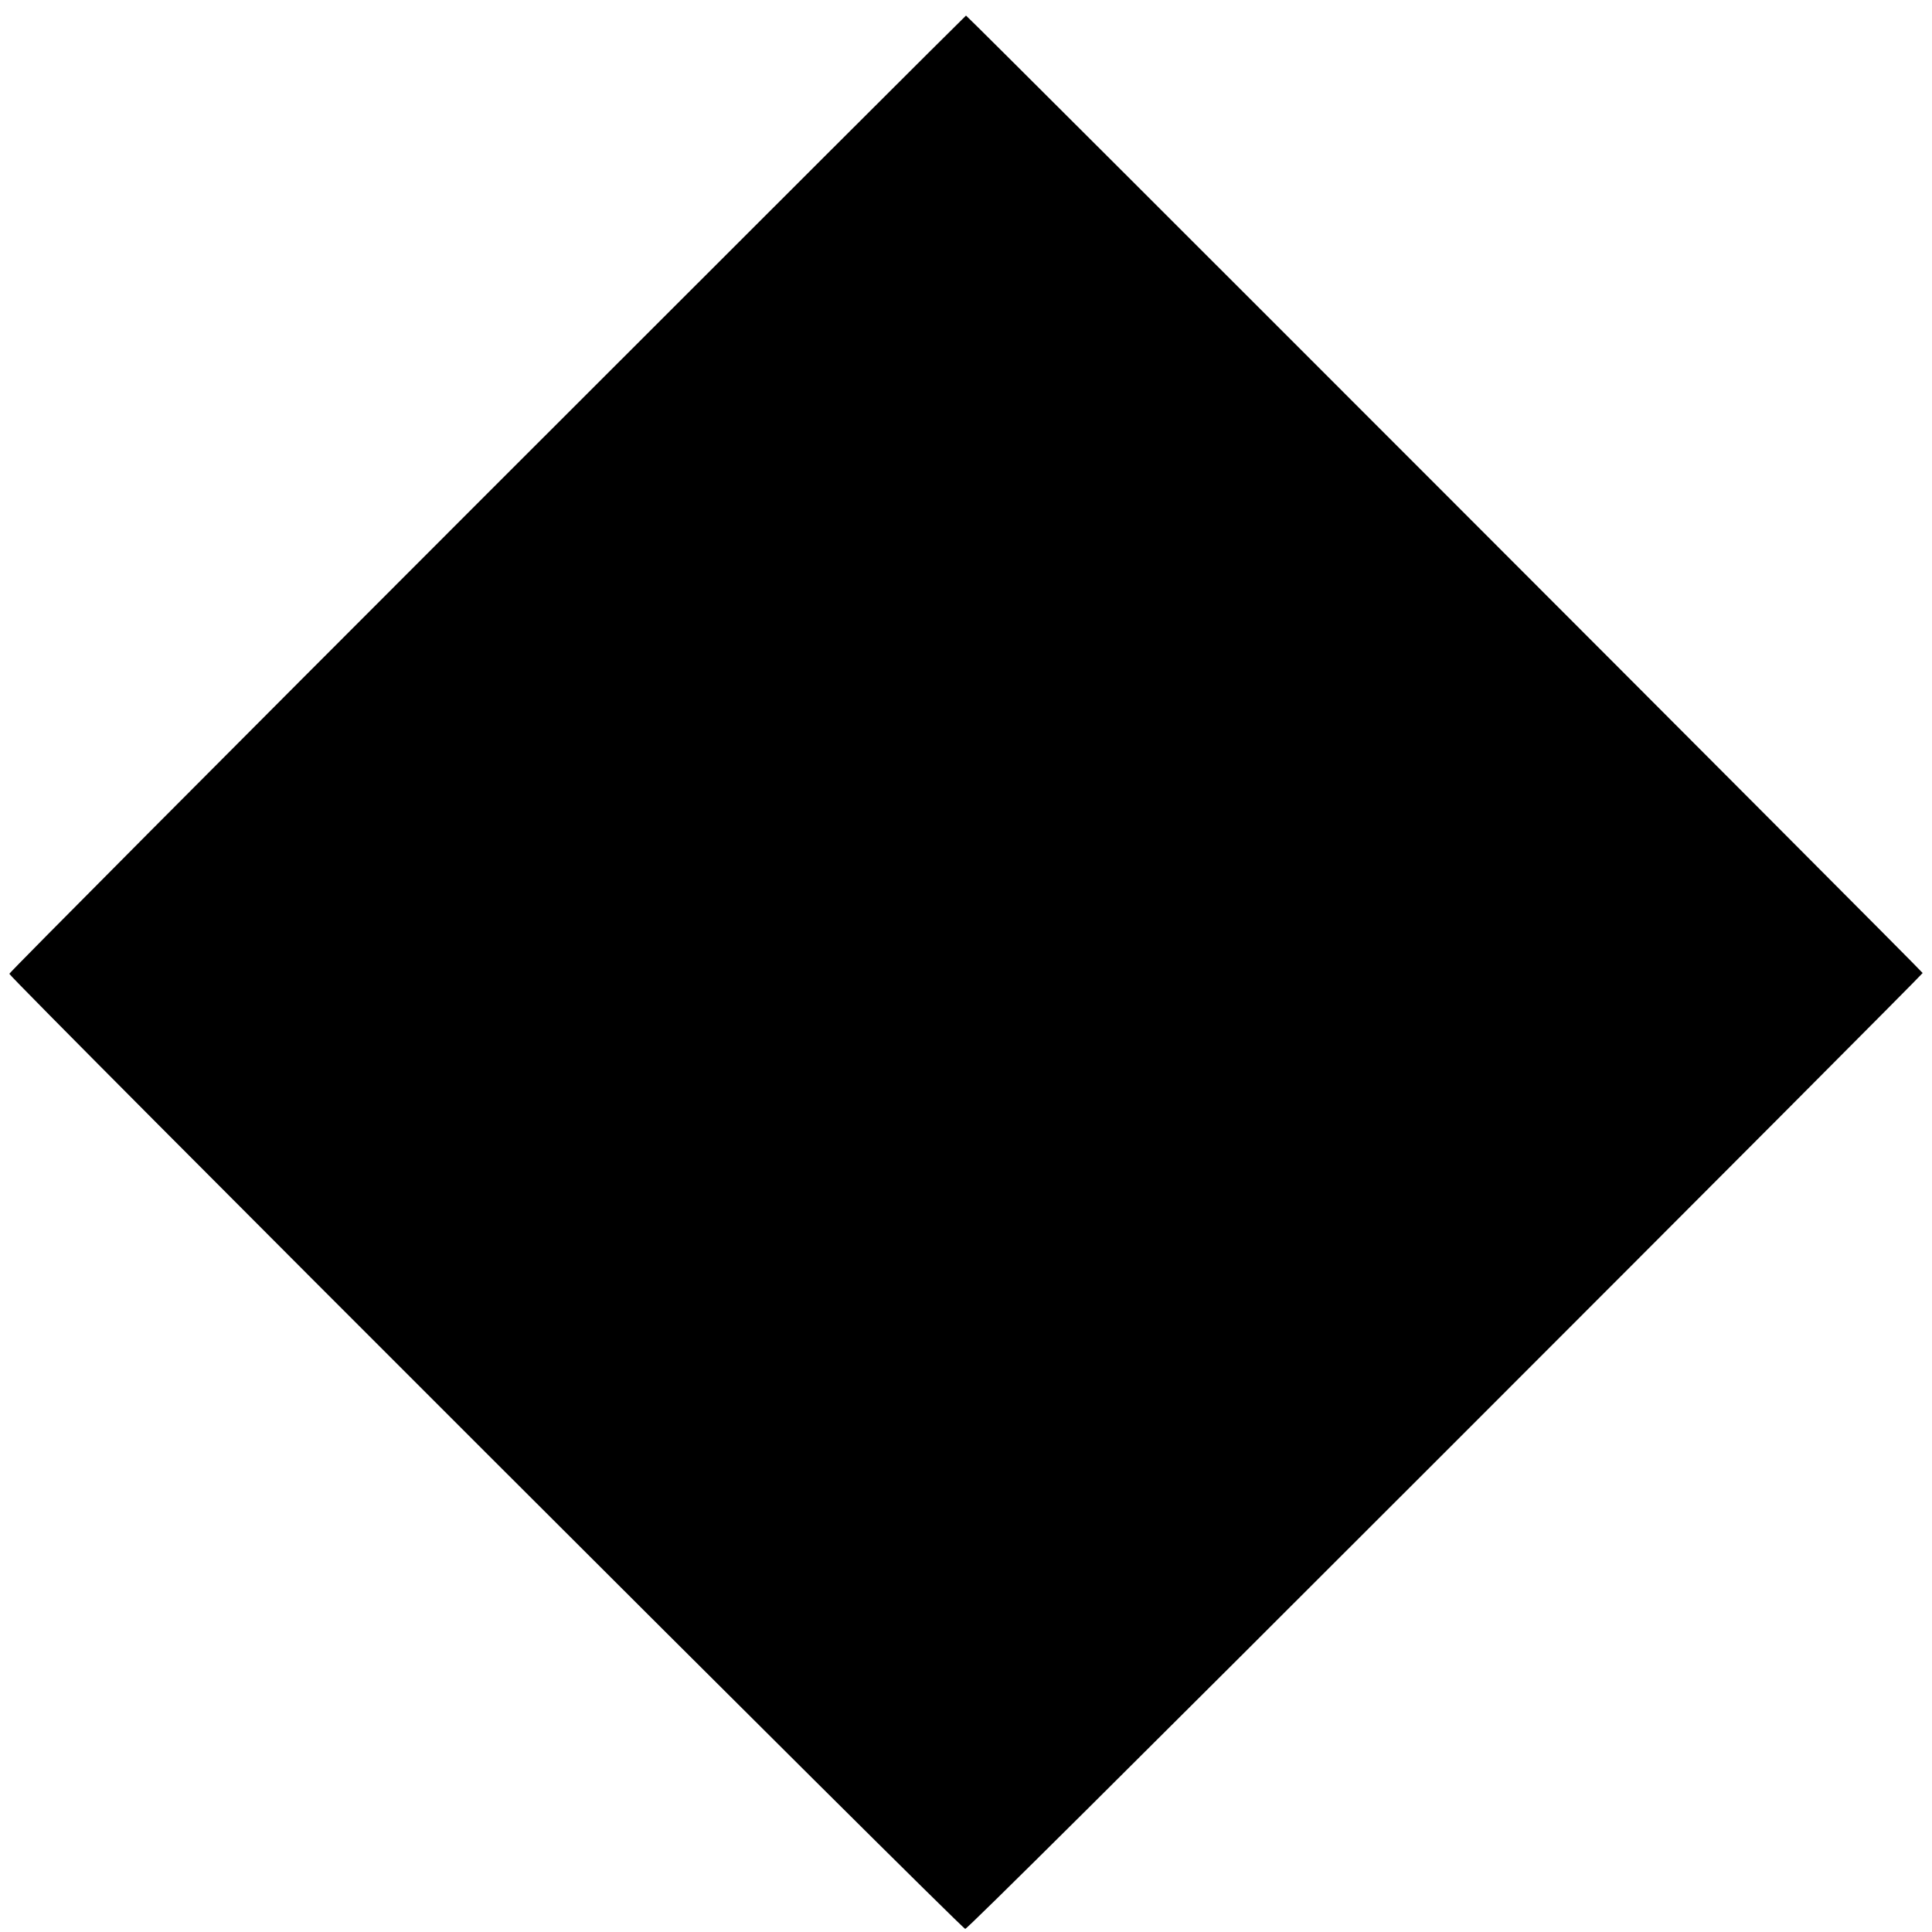
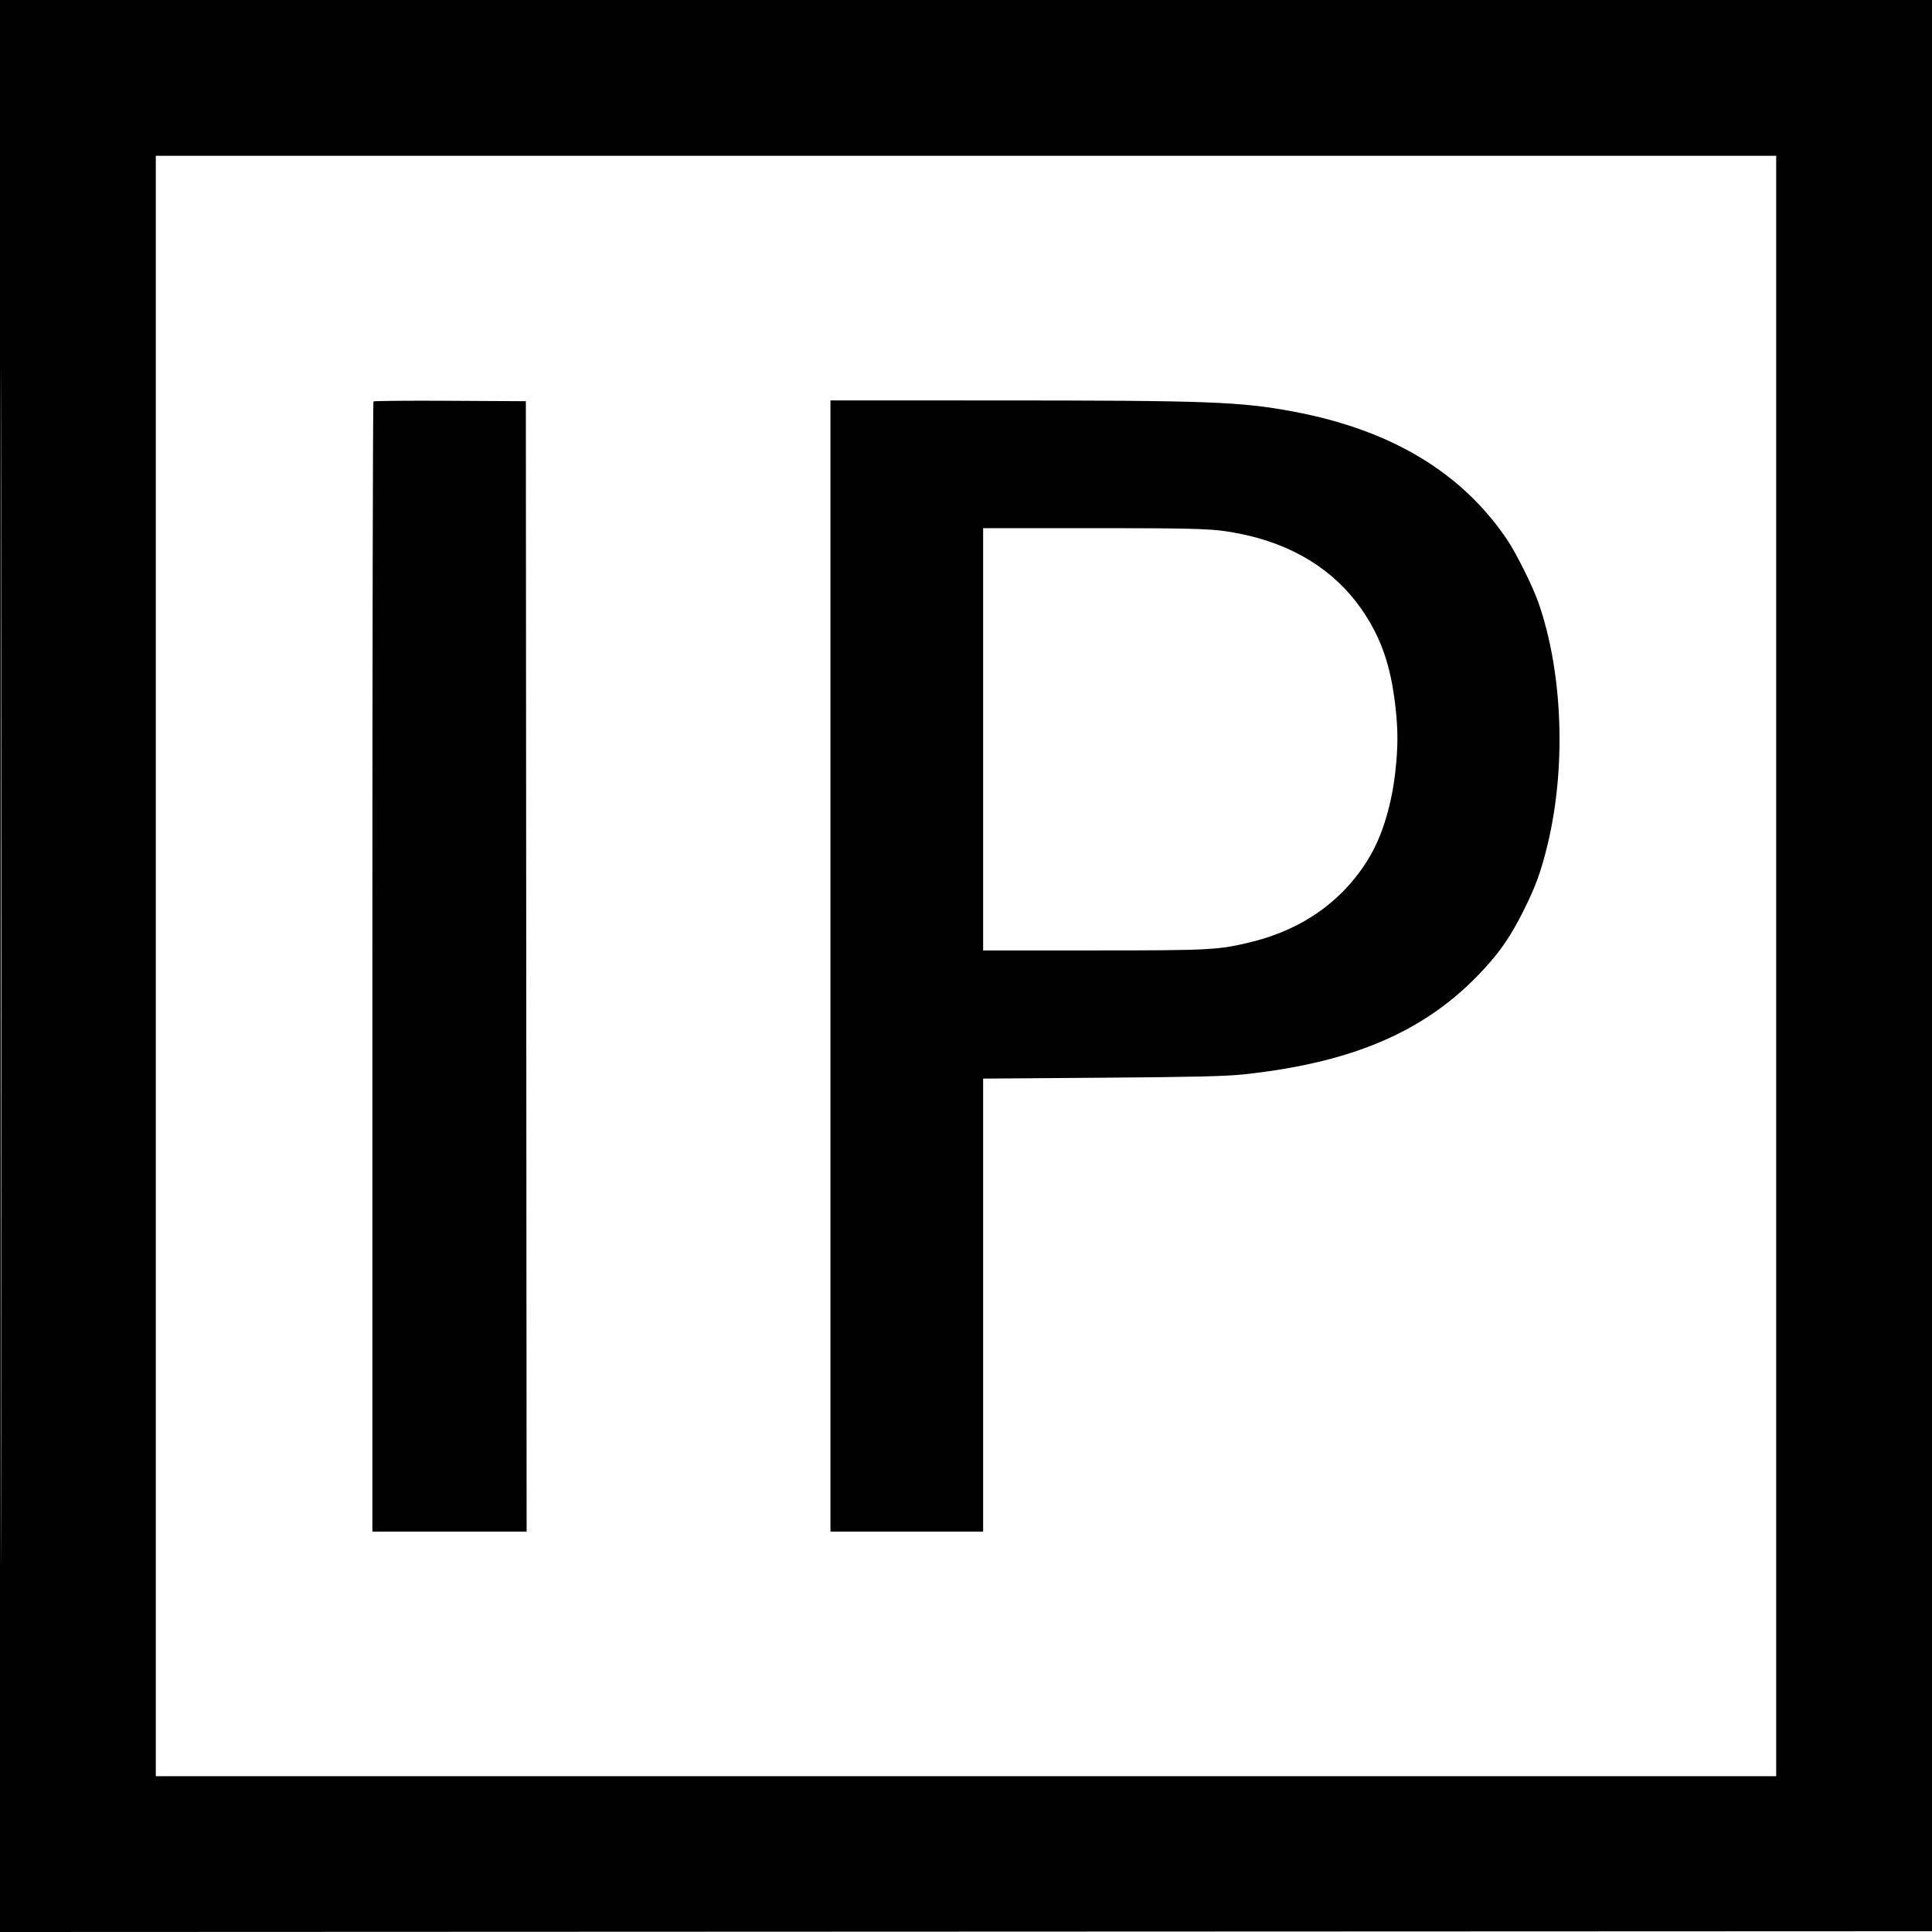
<svg xmlns="http://www.w3.org/2000/svg" width="1240" height="1240">
-   <path d="M312.749 316.751C144.037 485.463 6 624.177 6 625.003 6 627.368 617.138 1238 619.504 1238c1.325 0 105.079-103.082 308.247-306.251C1096.188 763.312 1234 625.051 1234 624.503 1234 623.523 620.981 10 620.002 10c-.277 0-138.54 138.038-307.253 306.751" fill="undefined" fill-rule="evenodd" />
+   <path d="M0 620.001v620.001l620.25-.251 620.25-.251.251-619.75.251-619.75H0v620.001m.497.499c0 341 .114 480.649.253 310.332s.139-449.317 0-620S.497 279.5.497 620.5M100 620v520h1040V100H100v520m139.676-362.343c-.372.372-.676 163.726-.676 363.01V983h99.003l-.252-362.75-.251-362.75-48.574-.259c-26.716-.143-48.878.044-49.25.416M533 620v363h98V692.27l76.25-.567c59.582-.444 79.476-.915 91.007-2.154 73.244-7.87 120.888-29.441 157.504-71.309 8.418-9.626 14.475-18.779 21.245-32.107 8.334-16.406 11.987-26.306 16.284-44.133 12.007-49.807 9.743-110.228-5.806-155-3.661-10.543-14.396-32.122-20.345-40.895-29.26-43.156-74.655-70.287-137.139-81.963-34.006-6.354-54.289-7.112-190.75-7.129L533 257v363m98-145.5V610h70.622c76.228 0 80.306-.222 102.018-5.559 33.01-8.113 59.228-27.081 75.441-54.579 8.233-13.962 14.103-33.38 16.435-54.362 1.826-16.435 1.835-26.754.036-42.5-2.995-26.219-9.374-44.37-21.893-62.29-17.393-24.899-43.958-41.355-77.659-48.107-16.631-3.332-23.696-3.603-94.072-3.603H631v135.5" fill="undefined" fill-rule="evenodd" />
</svg>
